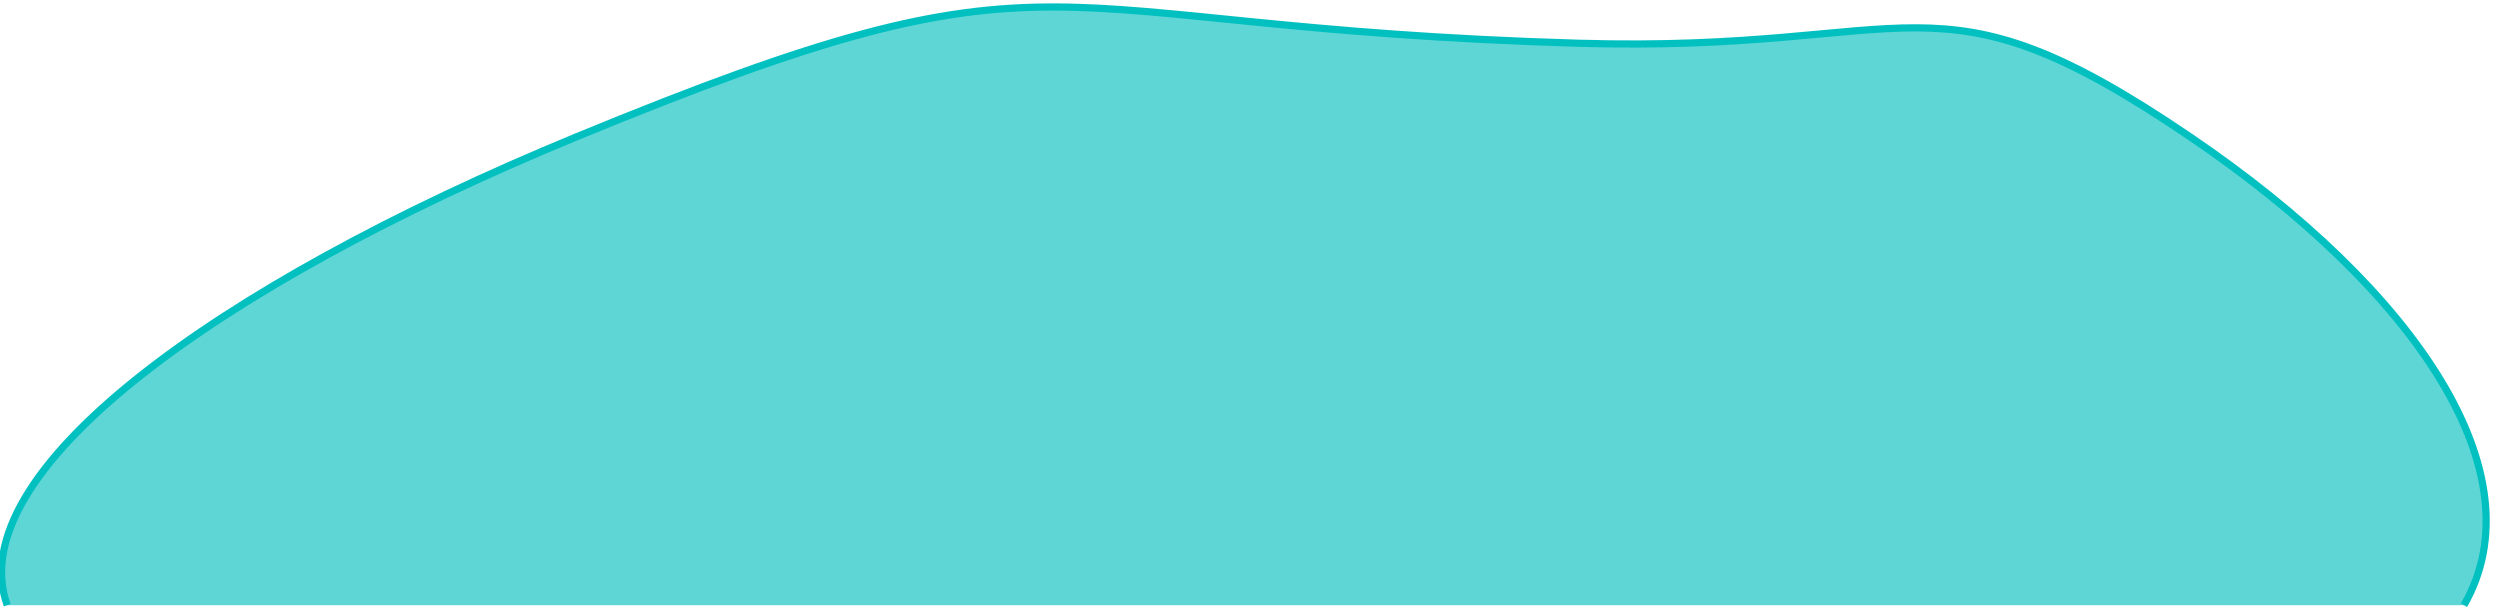
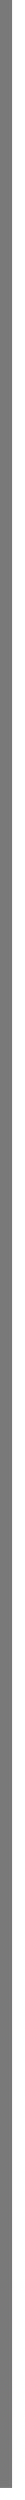
- <svg xmlns="http://www.w3.org/2000/svg" version="1.1" width="347px" height="85px">
-   <g transform="matrix(1 0 0 1 -1459 -1102 )">
-     <path d="M 342 84  L 1 84  C -5.525 65.8  29.359 39.867  80 19  C 149.106 -9.476  141.439 3.73  219 6  C 266.772 7.398  268.049 -5.425  304 19  C 335.48 40.387  352.442 65.8  342 84  Z " fill-rule="nonzero" fill="#00bfbf" stroke="none" fill-opacity="0.631" transform="matrix(1 0 0 1 1459 1102 )" />
-     <path d="M 1 84  C -5.525 65.8  29.359 39.867  80 19  C 149.106 -9.476  141.439 3.73  219 6  C 266.772 7.398  268.049 -5.425  304 19  C 335.48 40.387  352.442 65.8  342 84  " stroke-width="1" stroke="#00bfbf" fill="none" stroke-opacity="0.988" transform="matrix(1 0 0 1 1459 1102 )" />
+ <svg xmlns="http://www.w3.org/2000/svg" version="1.1" width="2px" height="207px">
+   <g transform="matrix(1 0 0 1 -1019 -60 )">
+     <path d="M 1019.5 60  L 1019.5 266  " stroke-width="1" stroke="#797979" fill="none" />
  </g>
</svg>
